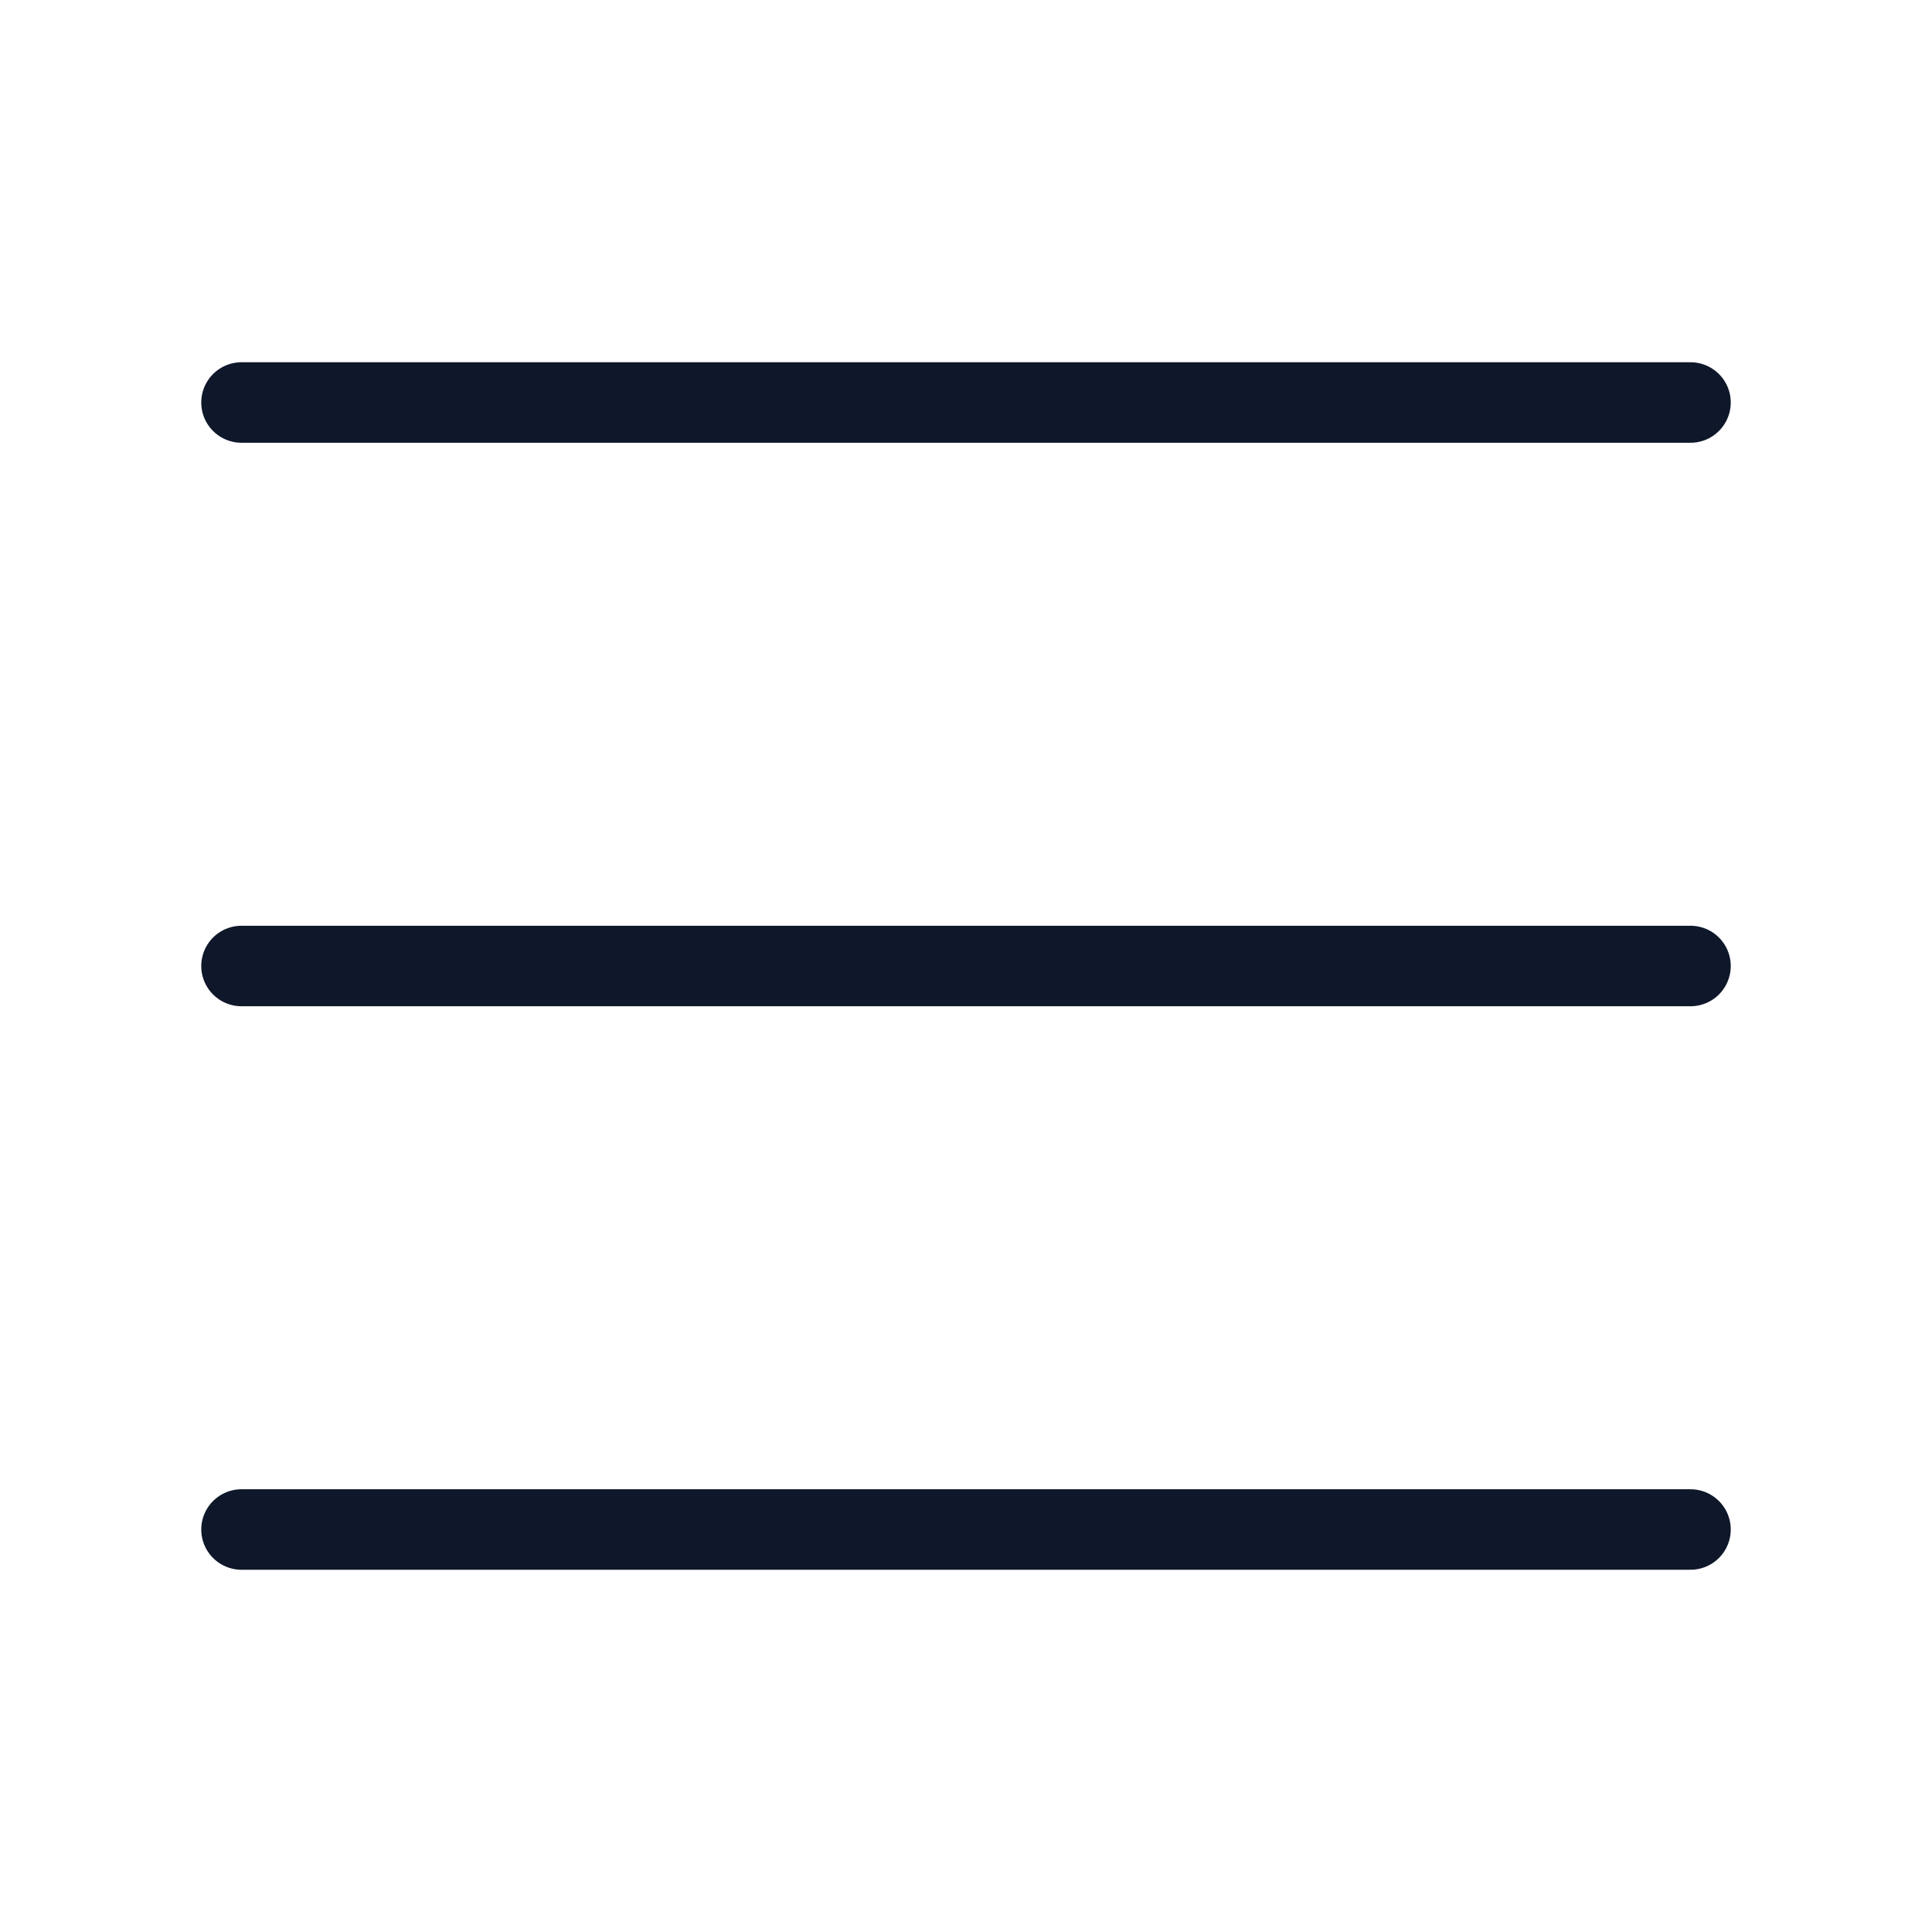
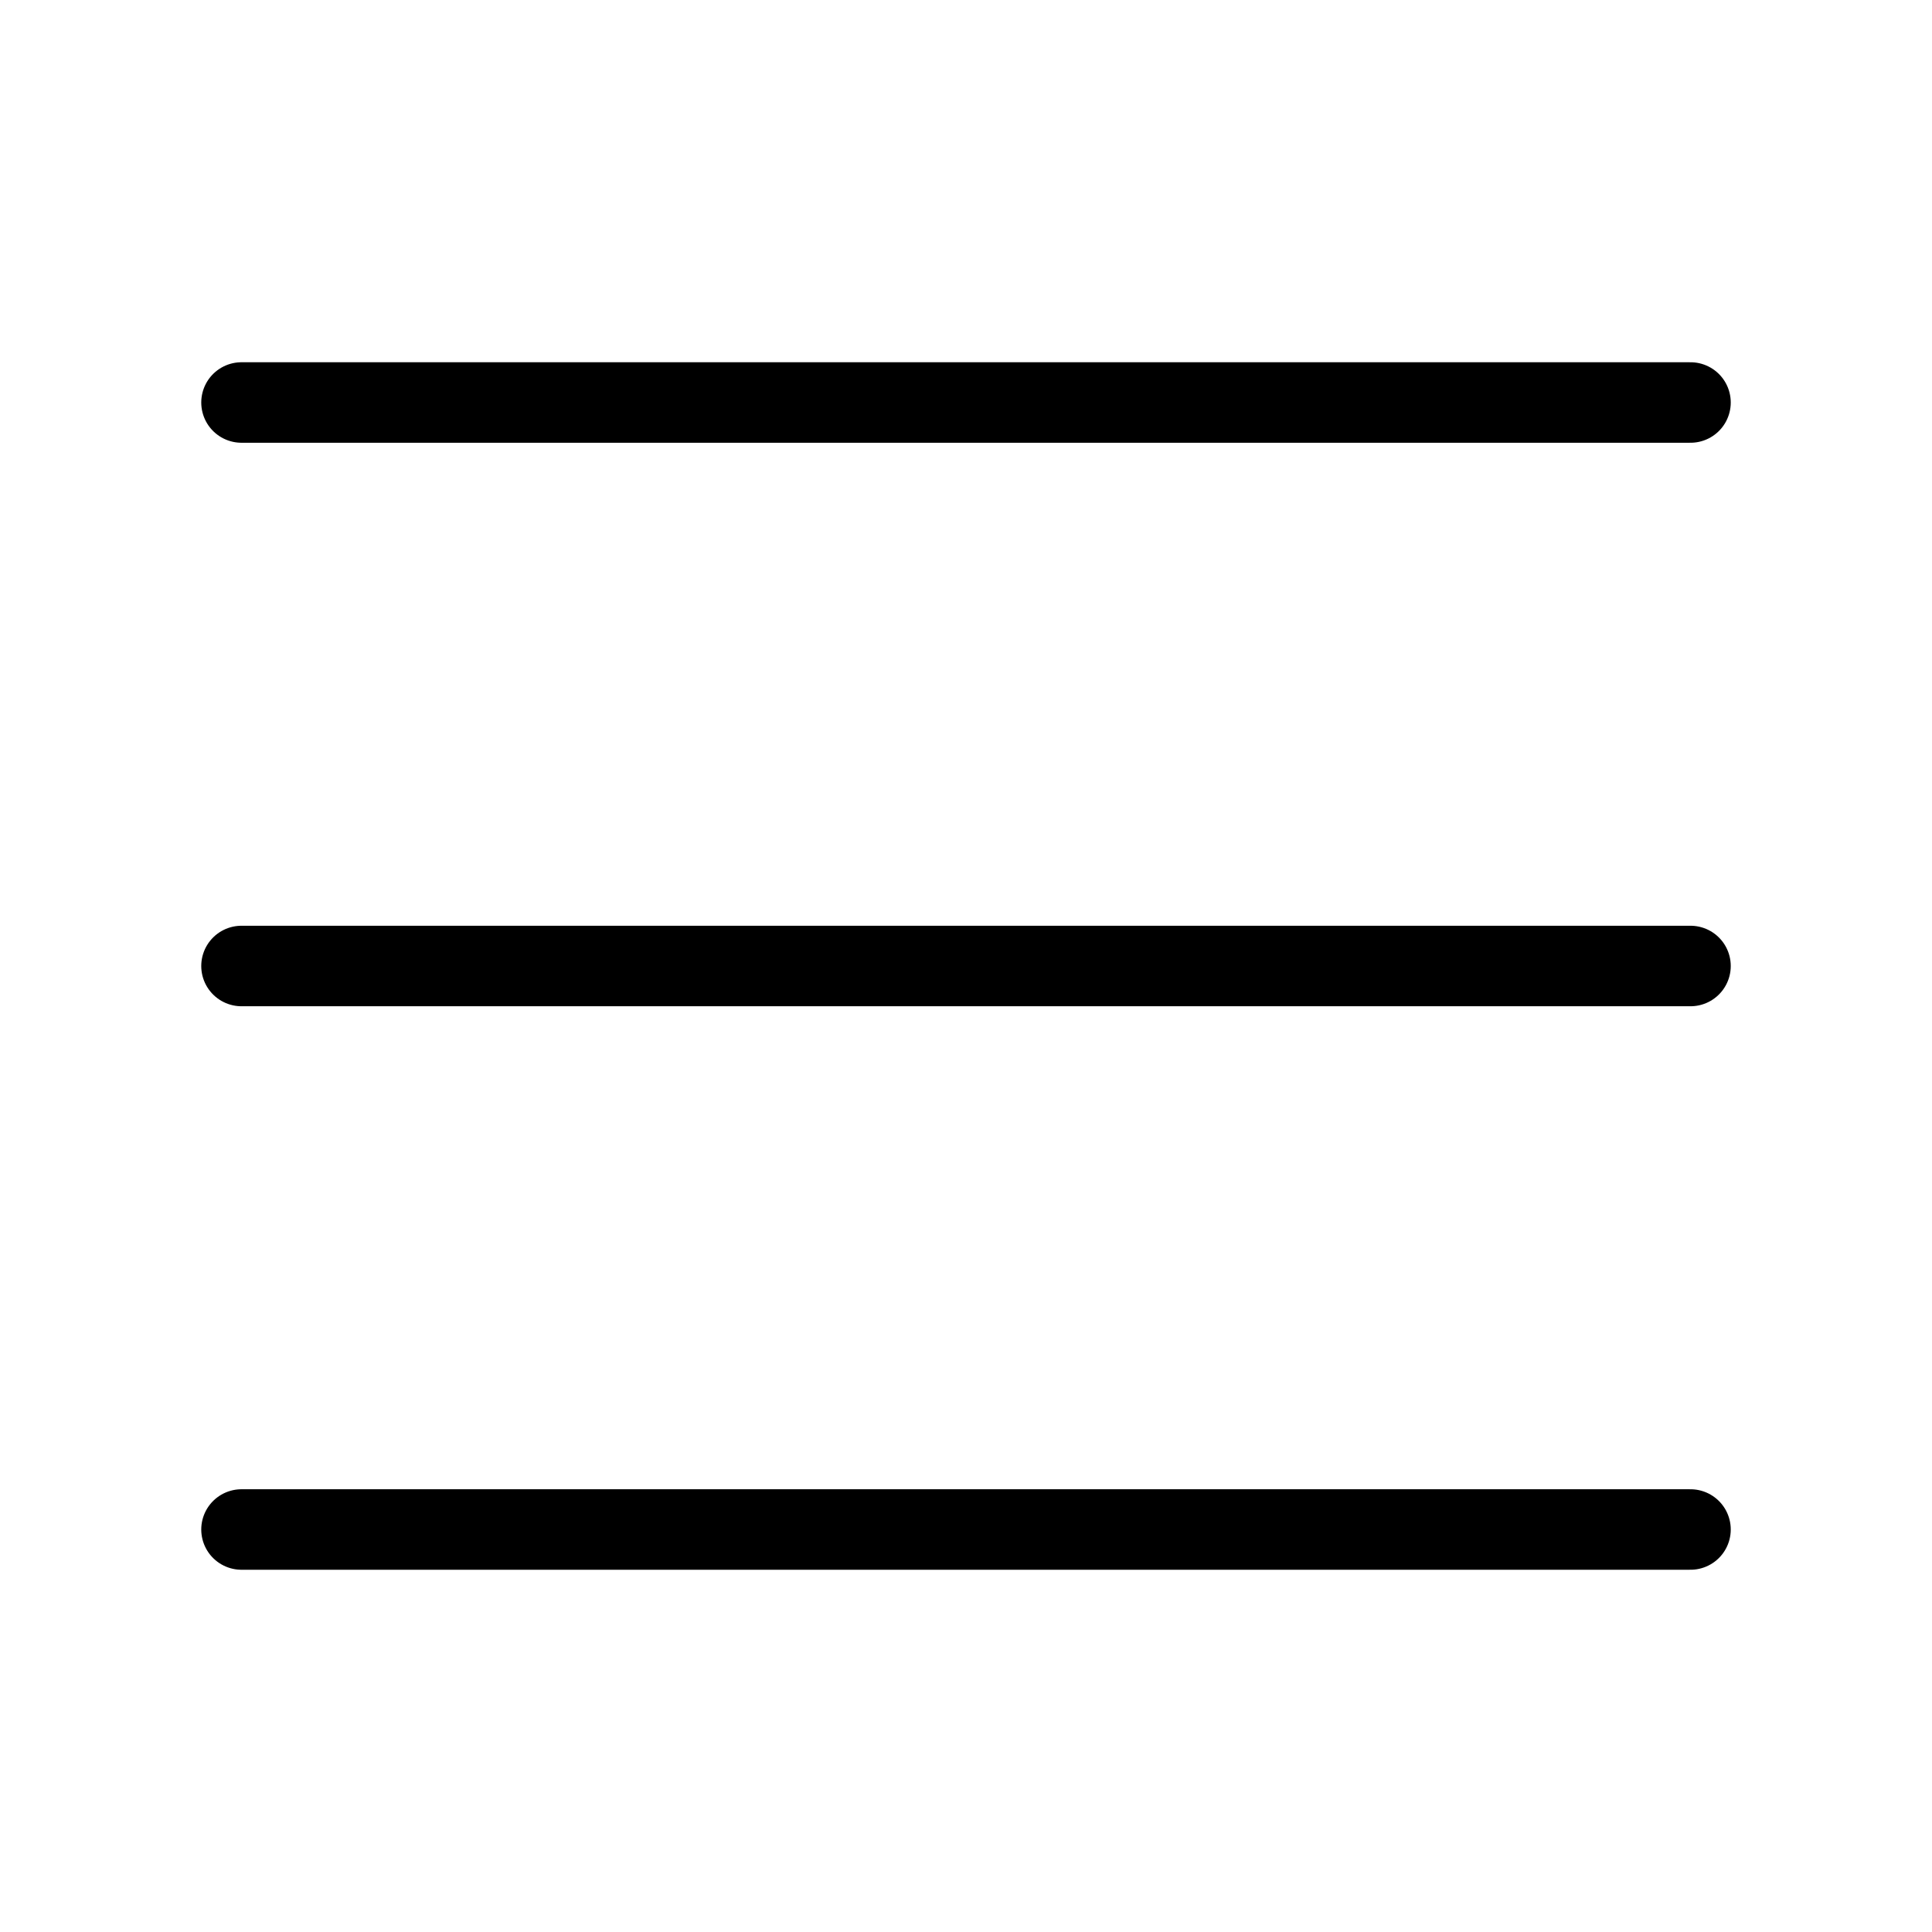
<svg xmlns="http://www.w3.org/2000/svg" width="24" height="24" viewBox="0 0 24 24" fill="none">
-   <path d="M3 5H21" stroke="#0F172A" stroke-linecap="round" stroke-linejoin="round" />
-   <path d="M3 12H21" stroke="#0F172A" stroke-linecap="round" stroke-linejoin="round" />
-   <path d="M3 19H21" stroke="#0F172A" stroke-linecap="round" stroke-linejoin="round" />
+   <path d="M3 5H21" stroke="currentColor" stroke-linecap="round" stroke-linejoin="round" />
+   <path d="M3 12H21" stroke="currentColor" stroke-linecap="round" stroke-linejoin="round" />
+   <path d="M3 19H21" stroke="currentColor" stroke-linecap="round" stroke-linejoin="round" />
</svg>
